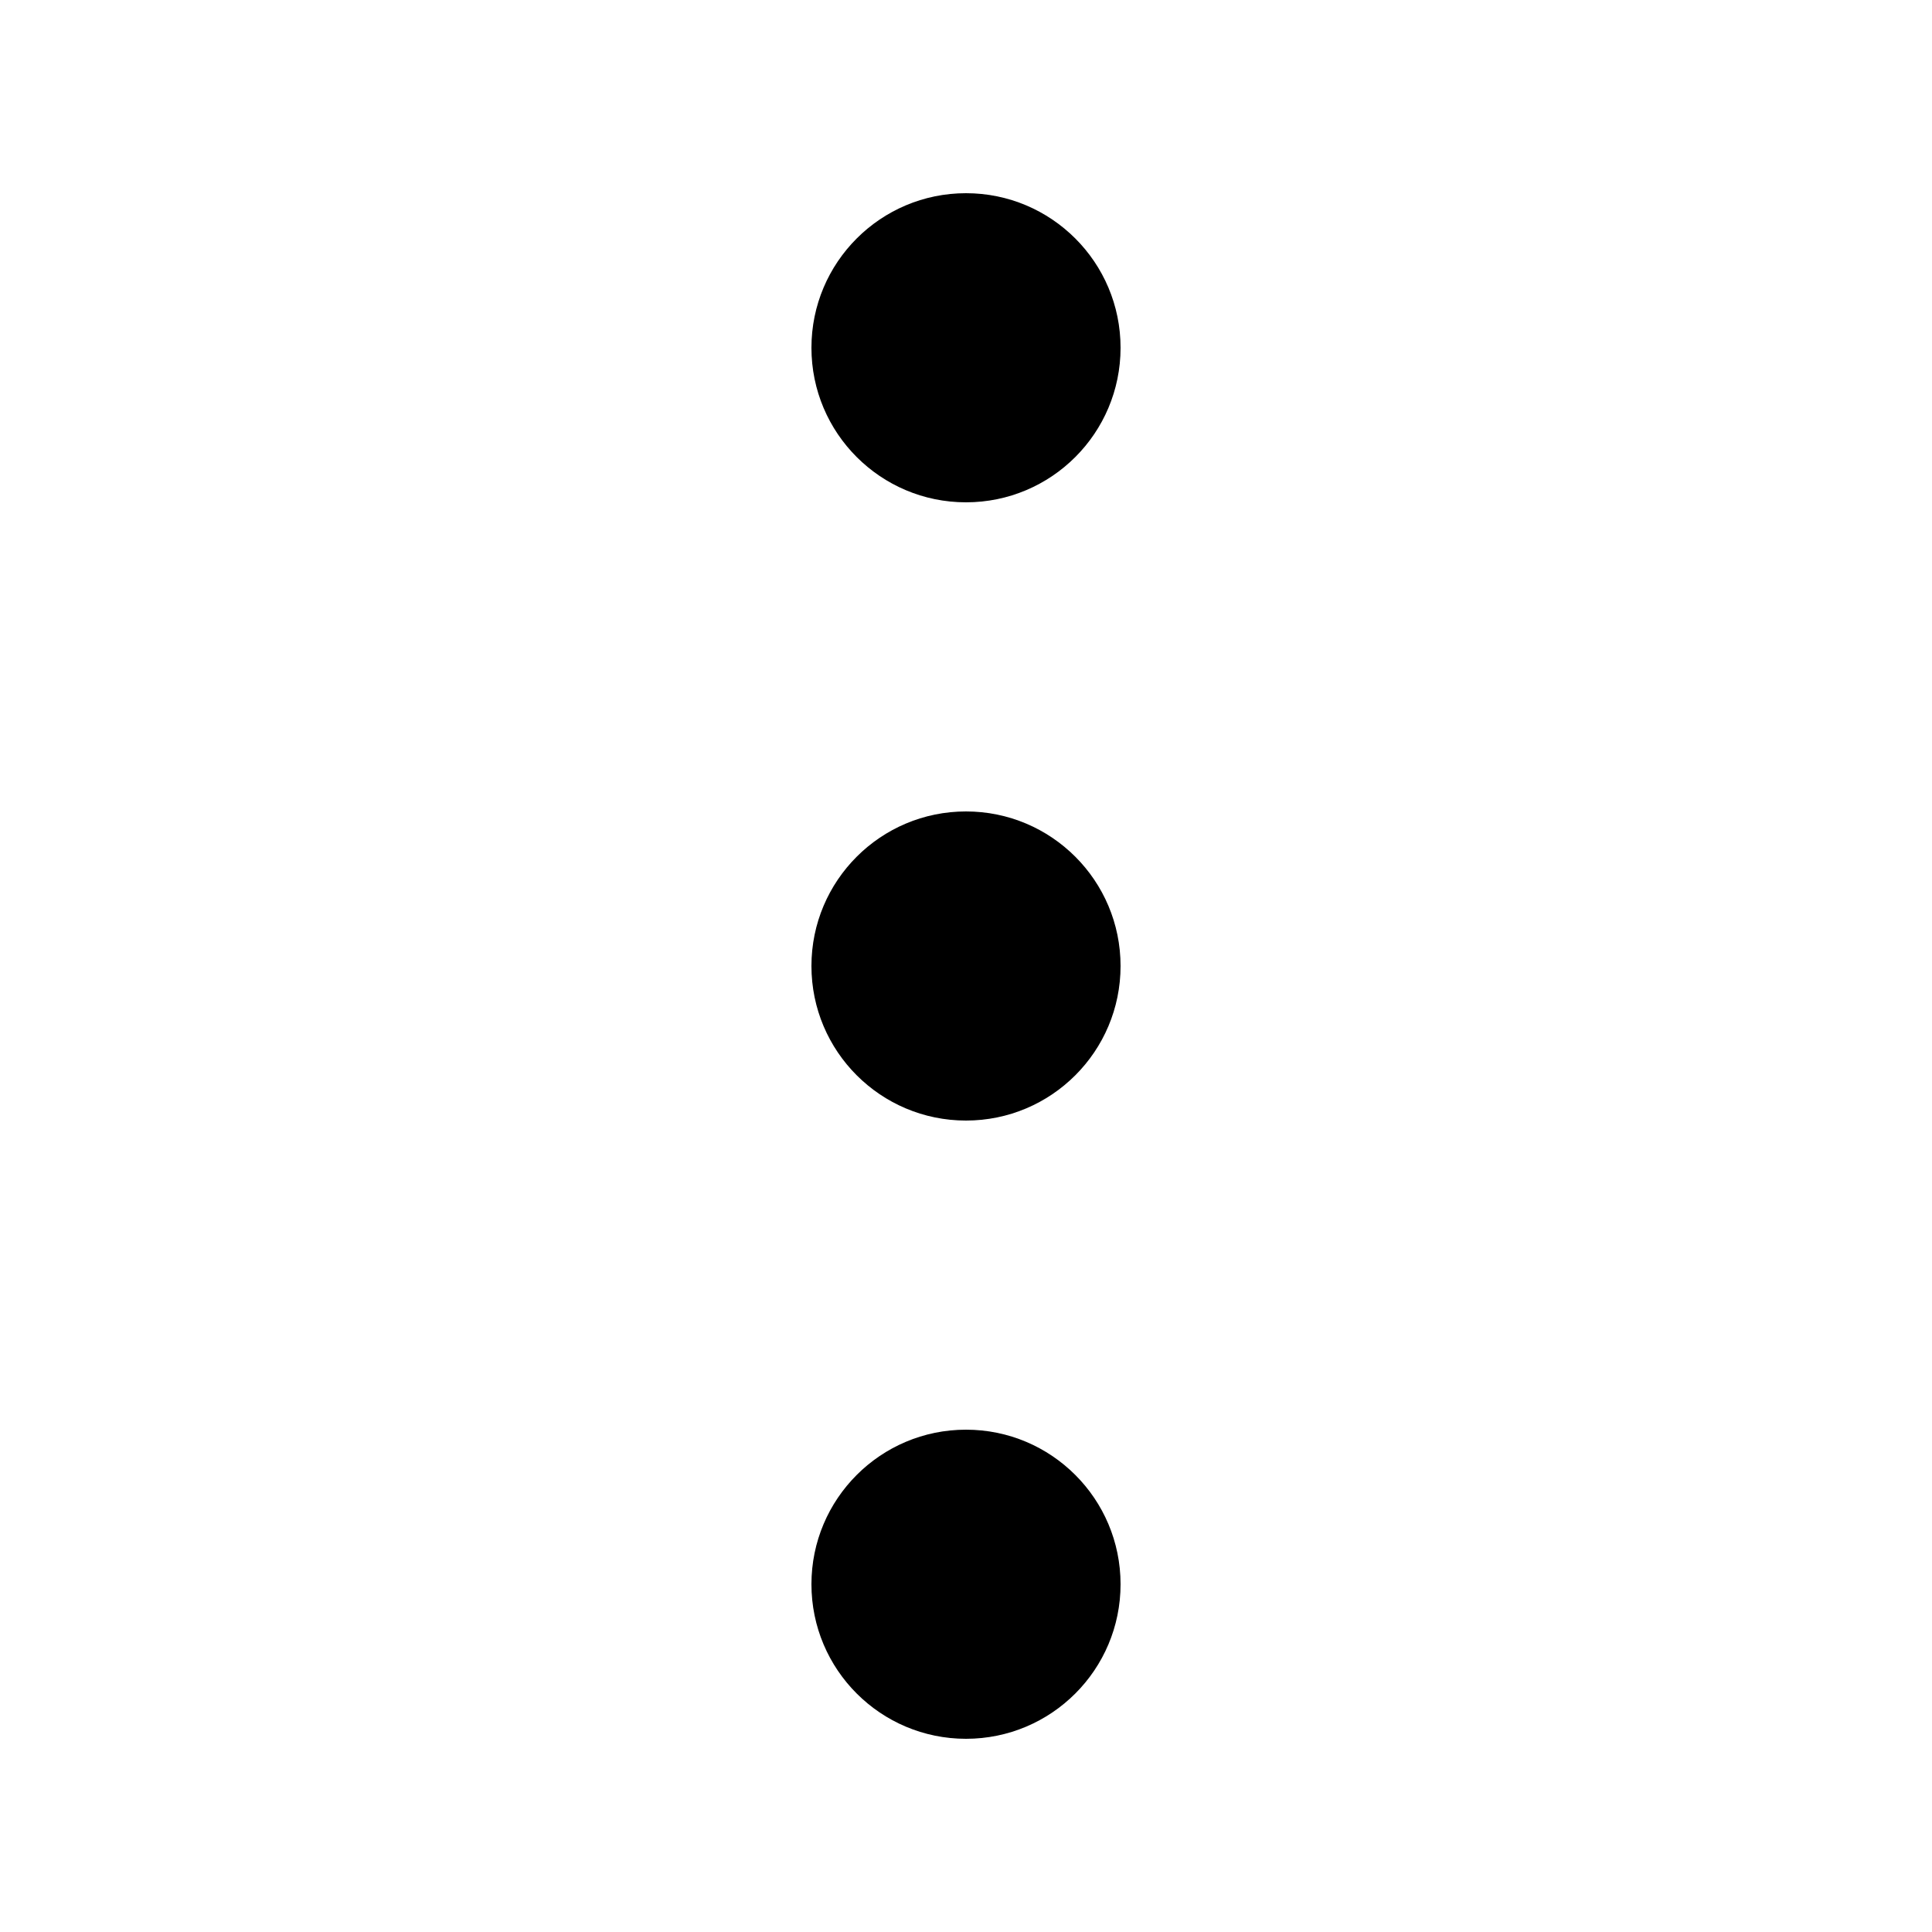
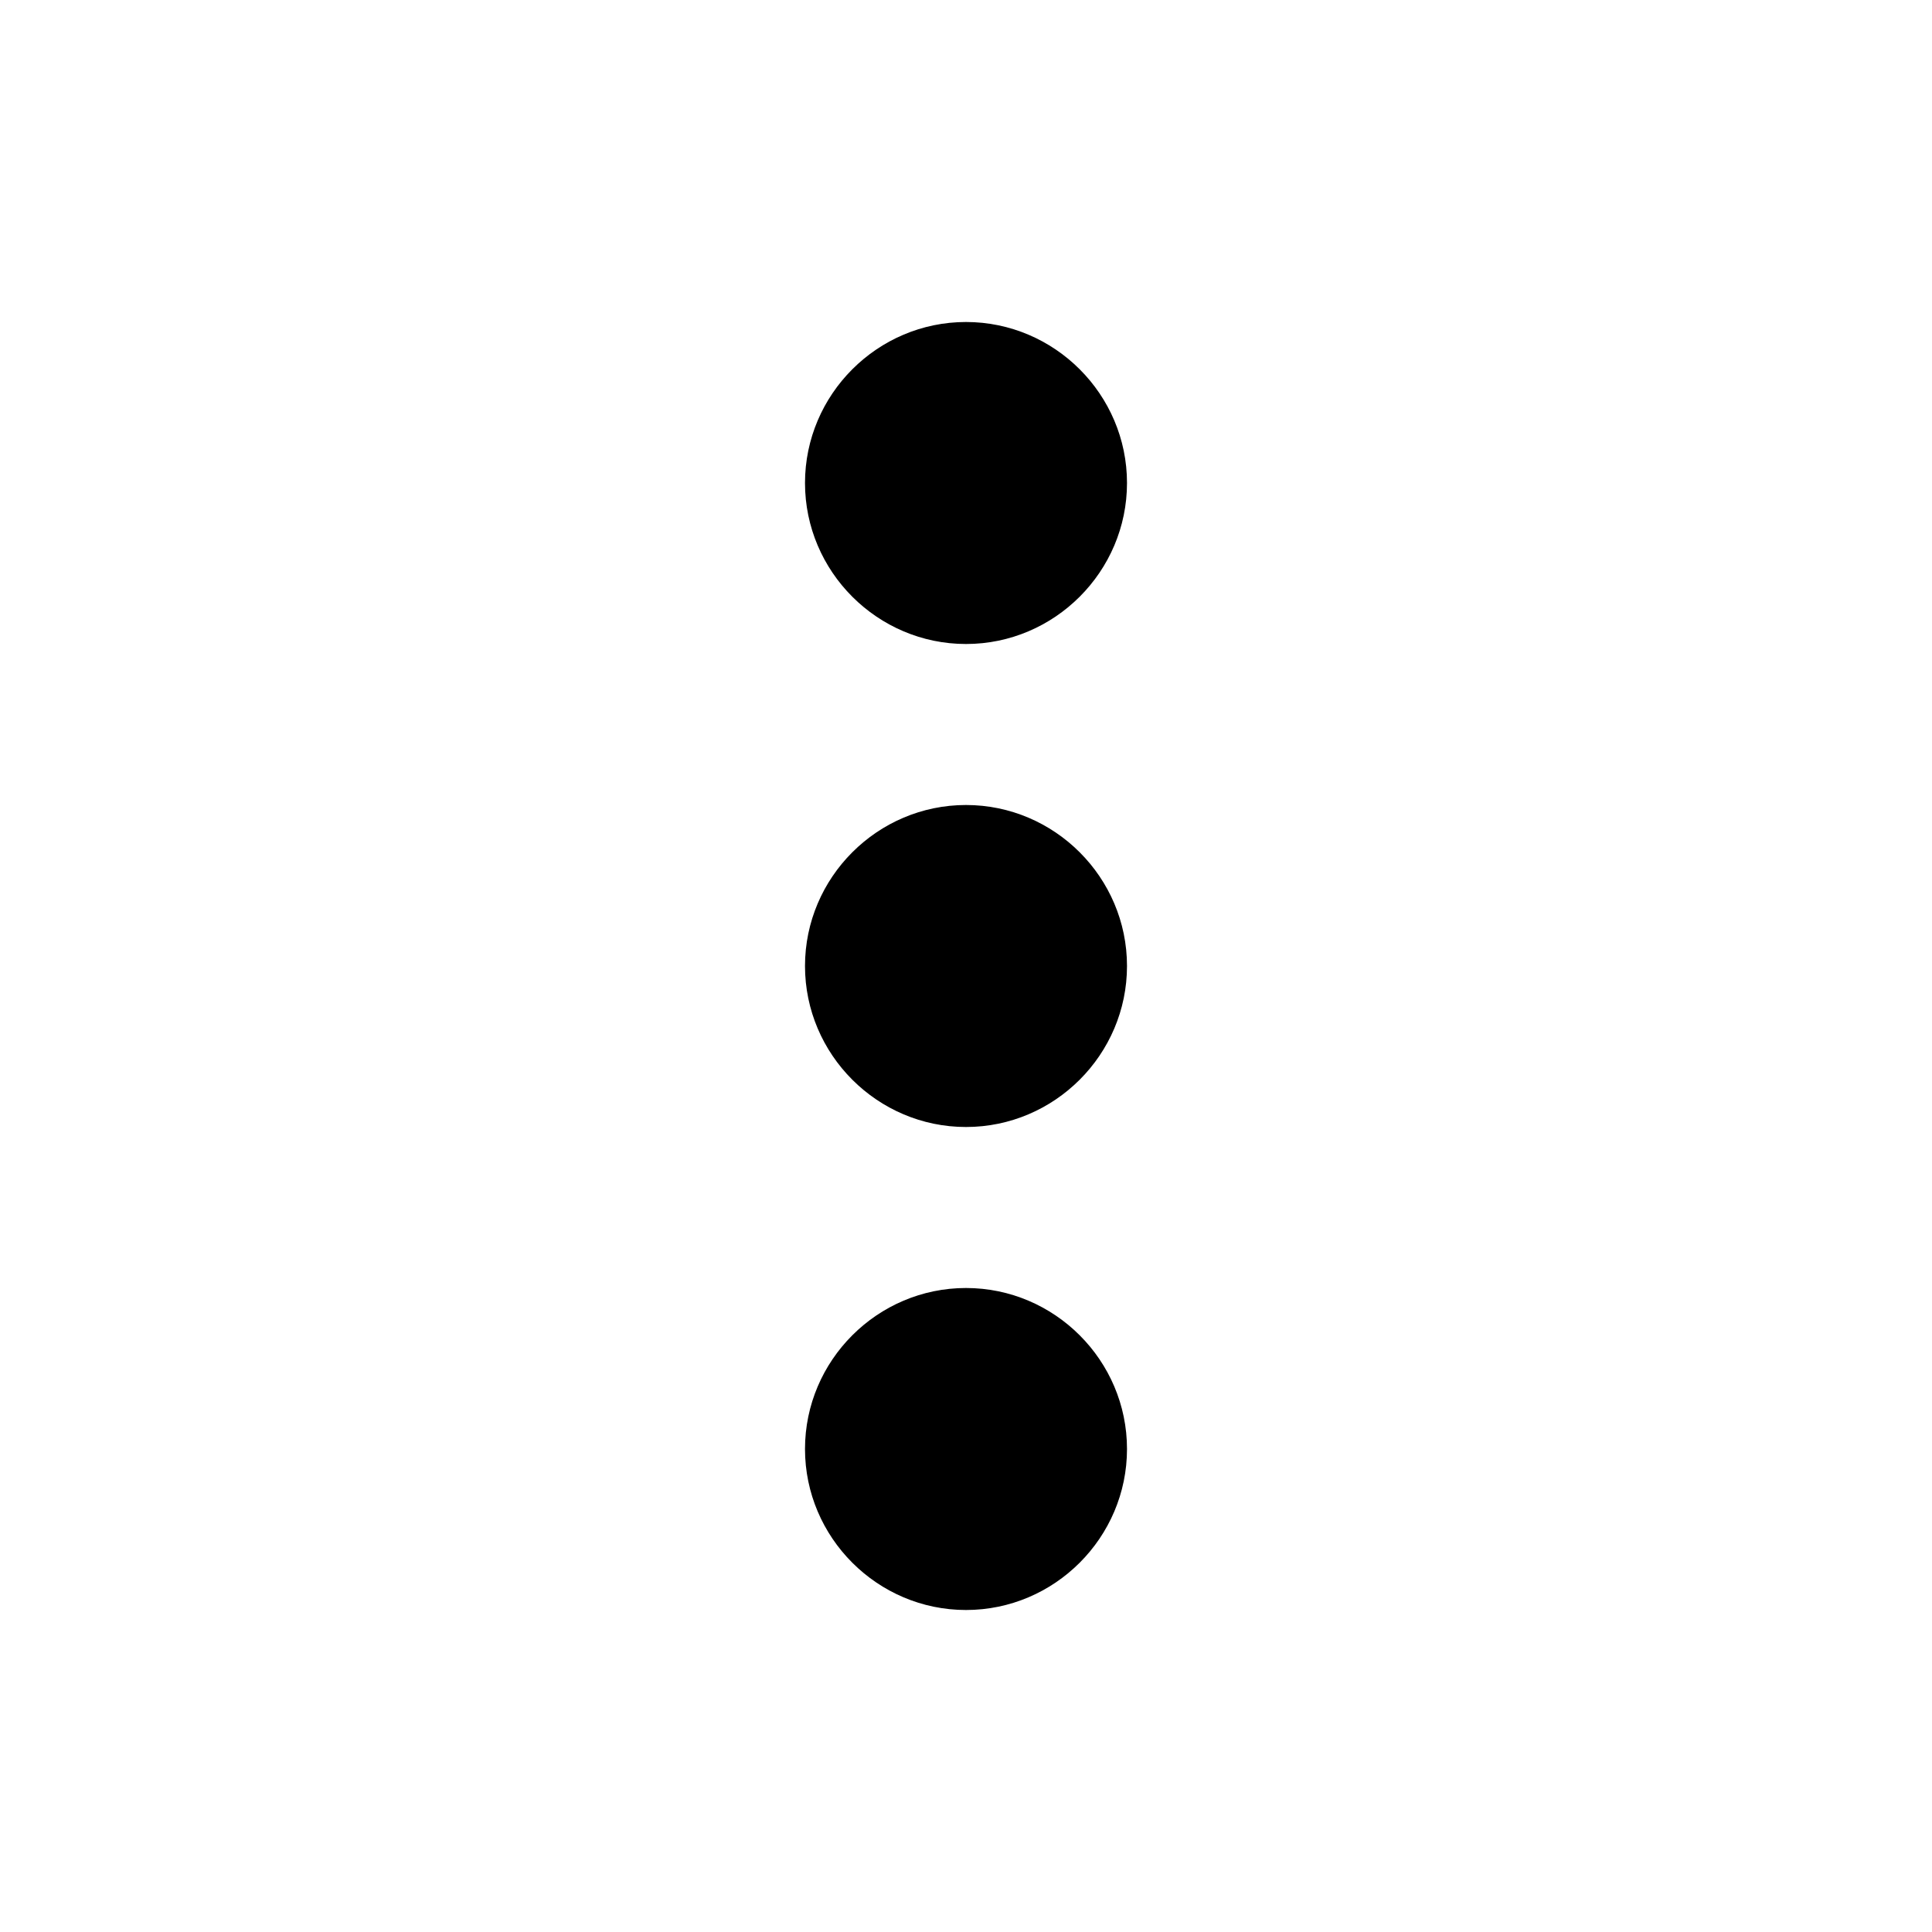
- <svg xmlns="http://www.w3.org/2000/svg" version="1.1" width="32" height="32" viewBox="0 0 32 32">
-   <path d="M18.56 5.76c0 1.414-1.146 2.56-2.56 2.56s-2.56-1.146-2.56-2.56c0-1.414 1.146-2.56 2.56-2.56s2.56 1.146 2.56 2.56z" />
-   <path d="M18.56 16c0 1.414-1.146 2.56-2.56 2.56s-2.56-1.146-2.56-2.56c0-1.414 1.146-2.56 2.56-2.56s2.56 1.146 2.56 2.56z" />
-   <path d="M18.56 26.24c0 1.414-1.146 2.56-2.56 2.56s-2.56-1.146-2.56-2.56c0-1.414 1.146-2.56 2.56-2.56s2.56 1.146 2.56 2.56z" />
+ <svg xmlns="http://www.w3.org/2000/svg" height="24px" viewBox="0 0 24 24" width="24px" fill="#000000">
+   <path d="M0 0h24v24H0z" fill="none" />
+   <path d="M12 8c1.1 0 2-.9 2-2s-.9-2-2-2-2 .9-2 2 .9 2 2 2zm0 2c-1.1 0-2 .9-2 2s.9 2 2 2 2-.9 2-2-.9-2-2-2zm0 6c-1.1 0-2 .9-2 2s.9 2 2 2 2-.9 2-2-.9-2-2-2z" />
</svg>
